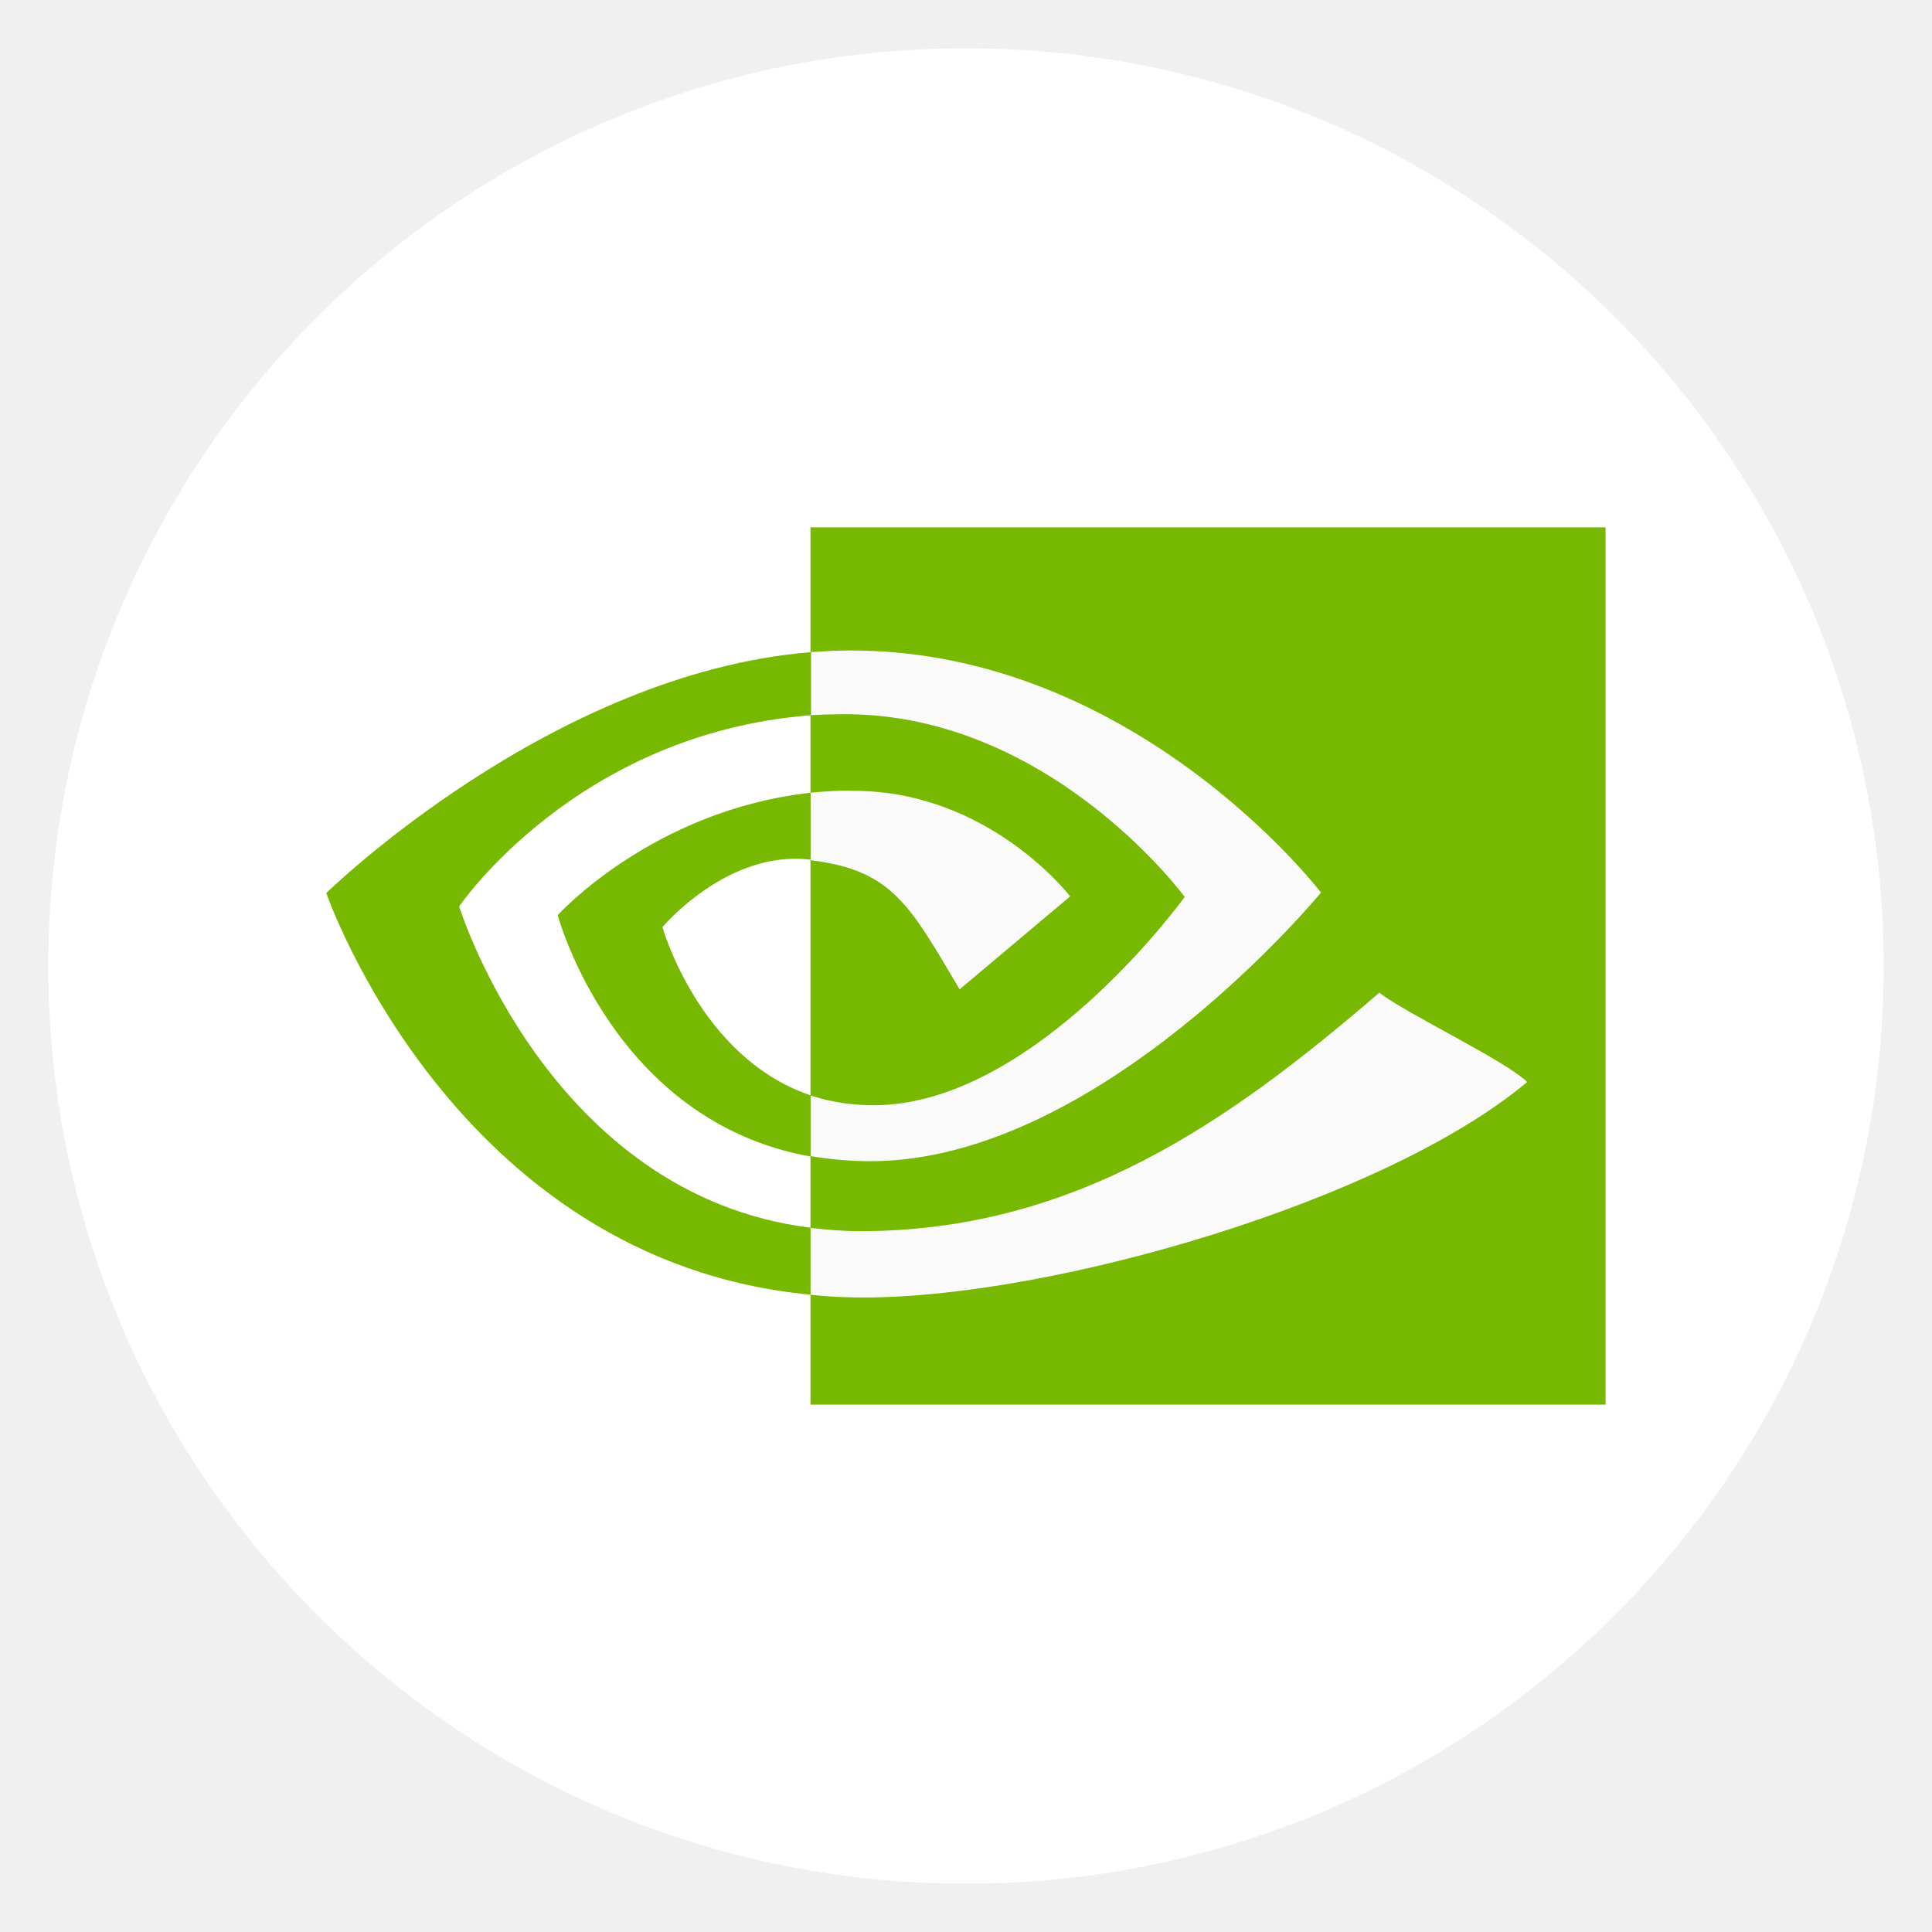
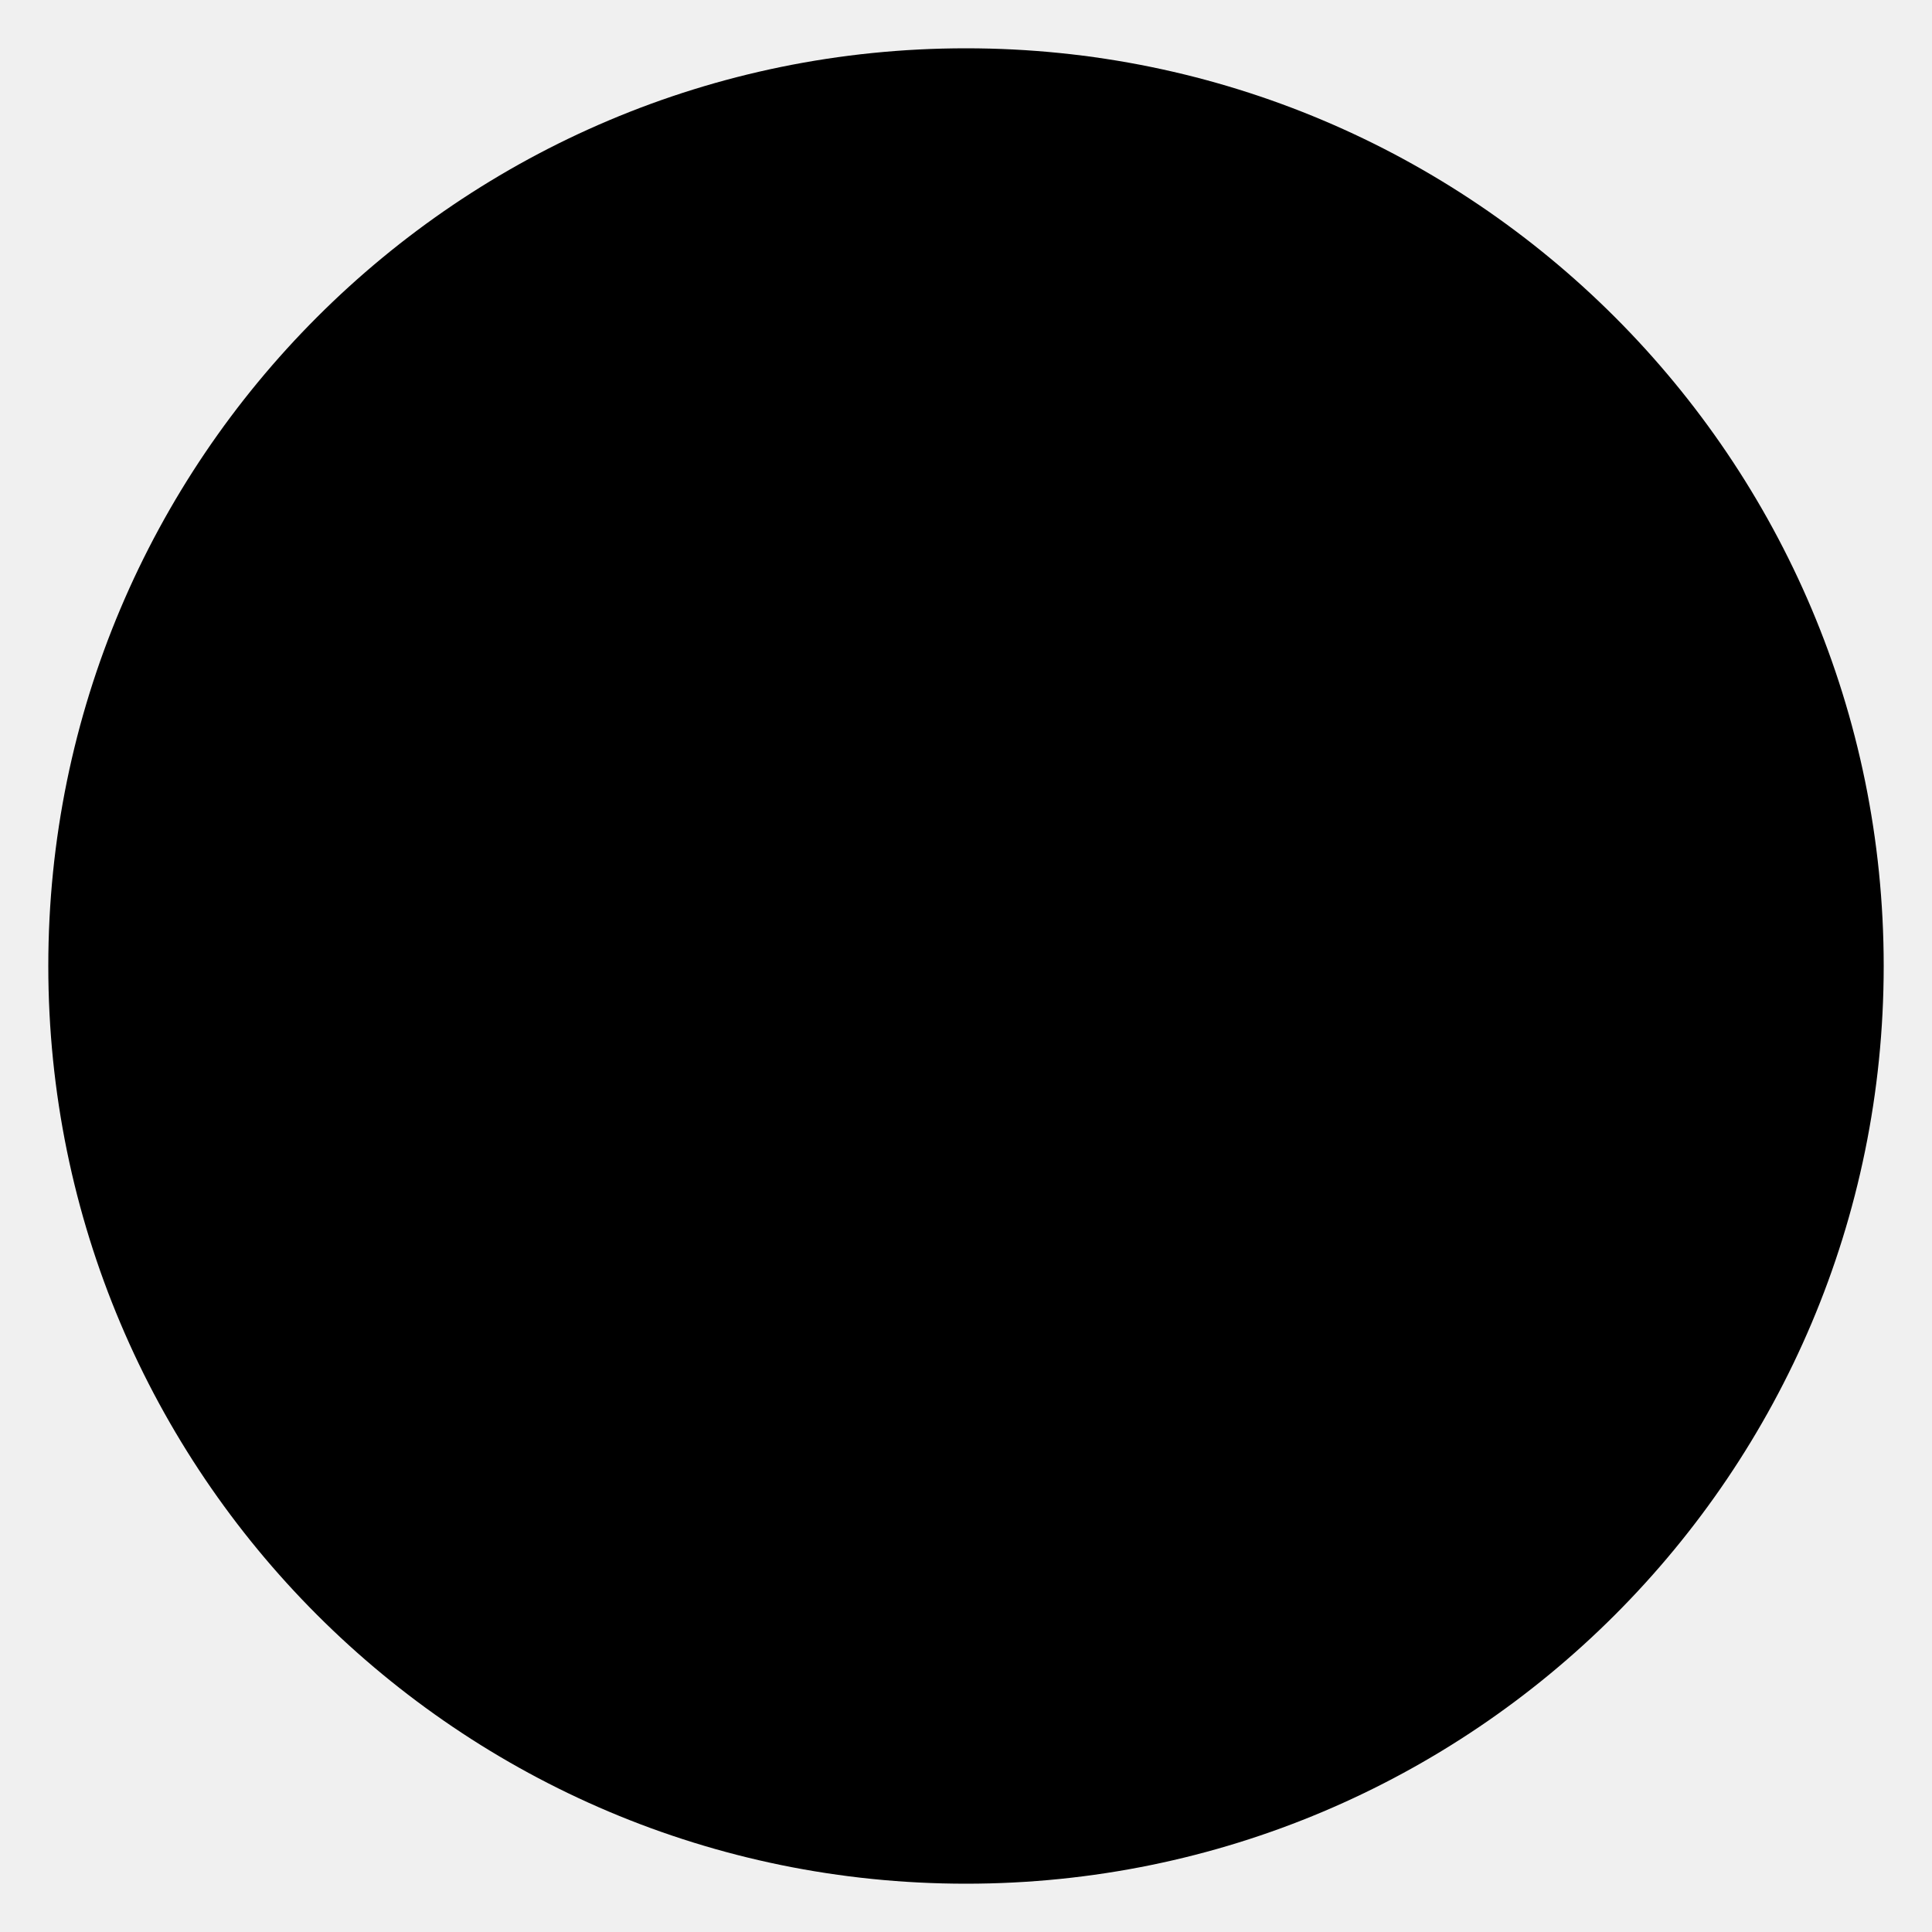
<svg xmlns="http://www.w3.org/2000/svg" width="24" height="24" viewBox="0 0 24 24" fill="none">
  <g clip-path="url(#clip0_5829_7179)">
    <g clip-path="url(#clip1_5829_7179)">
-       <circle cx="12" cy="12" r="11.4" fill="white" />
-       <path d="M19.945 6.551H10.068V17.449H19.945V6.551Z" fill="#76B900" />
-       <path d="M10.068 9.848C10.245 9.831 10.426 9.817 10.603 9.824C12.289 9.824 13.294 11.135 13.294 11.135L11.921 12.29C11.308 11.261 11.094 10.808 10.068 10.686V9.848ZM10.068 13.608C10.317 13.69 10.586 13.73 10.852 13.73C12.854 13.73 14.717 11.142 14.717 11.142C14.717 11.142 12.991 8.789 10.354 8.874C10.259 8.874 10.164 8.881 10.068 8.884V8.101L10.354 8.084C14.019 7.958 16.41 11.088 16.41 11.088C16.41 11.088 13.668 14.425 10.811 14.425C10.562 14.425 10.31 14.402 10.068 14.361V13.608ZM10.732 16.118C10.508 16.118 10.283 16.108 10.068 16.084V15.253C10.269 15.277 10.484 15.294 10.685 15.294C13.348 15.294 15.272 13.935 17.135 12.331C17.445 12.579 18.709 13.179 18.971 13.441C17.2 14.926 13.072 16.118 10.732 16.118Z" fill="#FAFAFA" />
-       <path d="M10.07 13.607V14.367C7.611 13.928 6.928 11.368 6.928 11.368C6.928 11.368 8.11 10.062 10.07 9.848V10.679H10.064C9.036 10.554 8.229 11.517 8.229 11.517C8.229 11.517 8.686 13.138 10.07 13.607Z" fill="#76B900" />
-       <path d="M5.704 11.26C5.704 11.26 7.159 9.11 10.075 8.885V8.101C6.844 8.362 4.053 11.094 4.053 11.094C4.053 11.094 5.633 15.667 10.069 16.083V15.251C6.814 14.847 5.704 11.26 5.704 11.26Z" fill="#76B900" />
+       <circle cx="12" cy="12" r="11.4" fill="currentColor" />
+       <path d="M19.945 6.551H10.068V17.449H19.945V6.551Z" fill="currentColor" />
+       <path d="M10.068 9.848C10.245 9.831 10.426 9.817 10.603 9.824C12.289 9.824 13.294 11.135 13.294 11.135L11.921 12.29C11.308 11.261 11.094 10.808 10.068 10.686V9.848ZM10.068 13.608C10.317 13.69 10.586 13.73 10.852 13.73C12.854 13.73 14.717 11.142 14.717 11.142C14.717 11.142 12.991 8.789 10.354 8.874C10.259 8.874 10.164 8.881 10.068 8.884V8.101L10.354 8.084C14.019 7.958 16.41 11.088 16.41 11.088C16.41 11.088 13.668 14.425 10.811 14.425C10.562 14.425 10.31 14.402 10.068 14.361V13.608ZM10.732 16.118C10.508 16.118 10.283 16.108 10.068 16.084V15.253C10.269 15.277 10.484 15.294 10.685 15.294C13.348 15.294 15.272 13.935 17.135 12.331C17.445 12.579 18.709 13.179 18.971 13.441C17.2 14.926 13.072 16.118 10.732 16.118Z" fill="currentColor" />
+       <path d="M10.07 13.607V14.367C7.611 13.928 6.928 11.368 6.928 11.368C6.928 11.368 8.11 10.062 10.07 9.848V10.679H10.064C9.036 10.554 8.229 11.517 8.229 11.517C8.229 11.517 8.686 13.138 10.07 13.607Z" fill="currentColor" />
+       <path d="M5.704 11.26C5.704 11.26 7.159 9.11 10.075 8.885V8.101C6.844 8.362 4.053 11.094 4.053 11.094C4.053 11.094 5.633 15.667 10.069 16.083V15.251C6.814 14.847 5.704 11.26 5.704 11.26Z" fill="currentColor" />
    </g>
  </g>
  <defs>
    <clipPath id="clip0_5829_7179">
-       <rect width="24" height="24" fill="white" />
+       <rect width="24" height="24" fill="currentColor" />
    </clipPath>
    <clipPath id="clip1_5829_7179">
-       <rect width="24" height="24" fill="white" />
+       <rect width="24" height="24" fill="currentColor" />
    </clipPath>
  </defs>
</svg>
